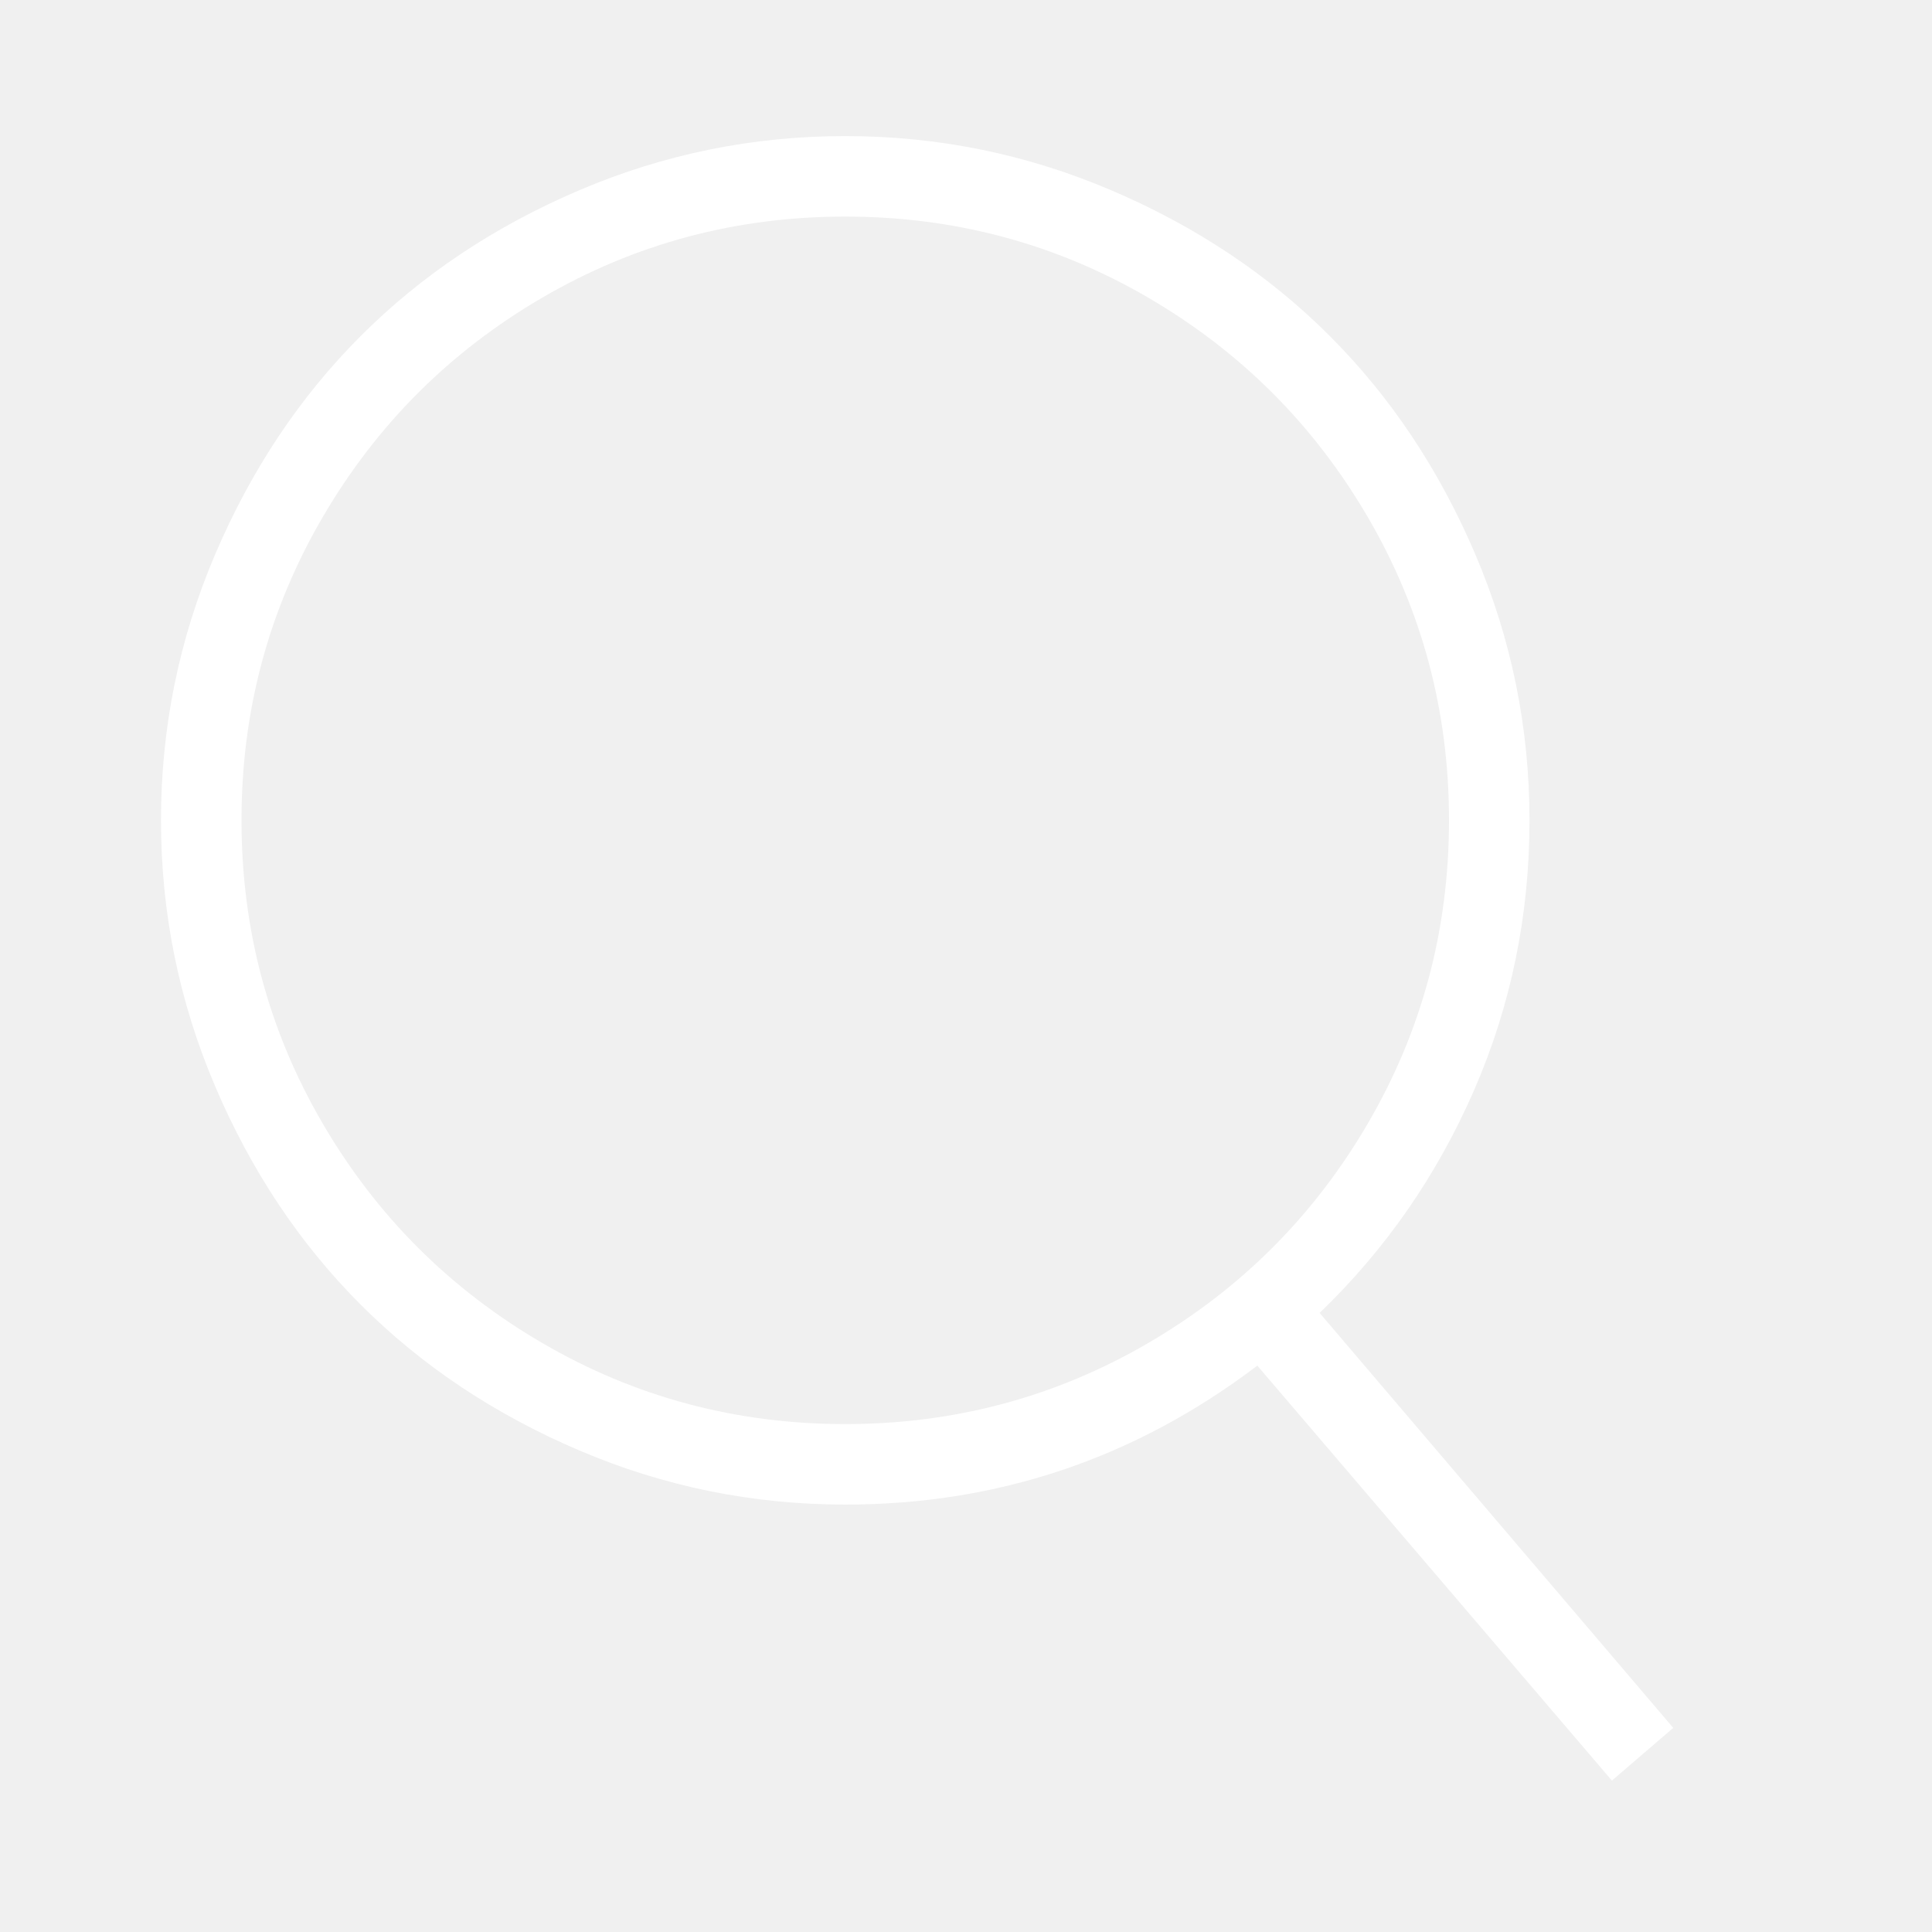
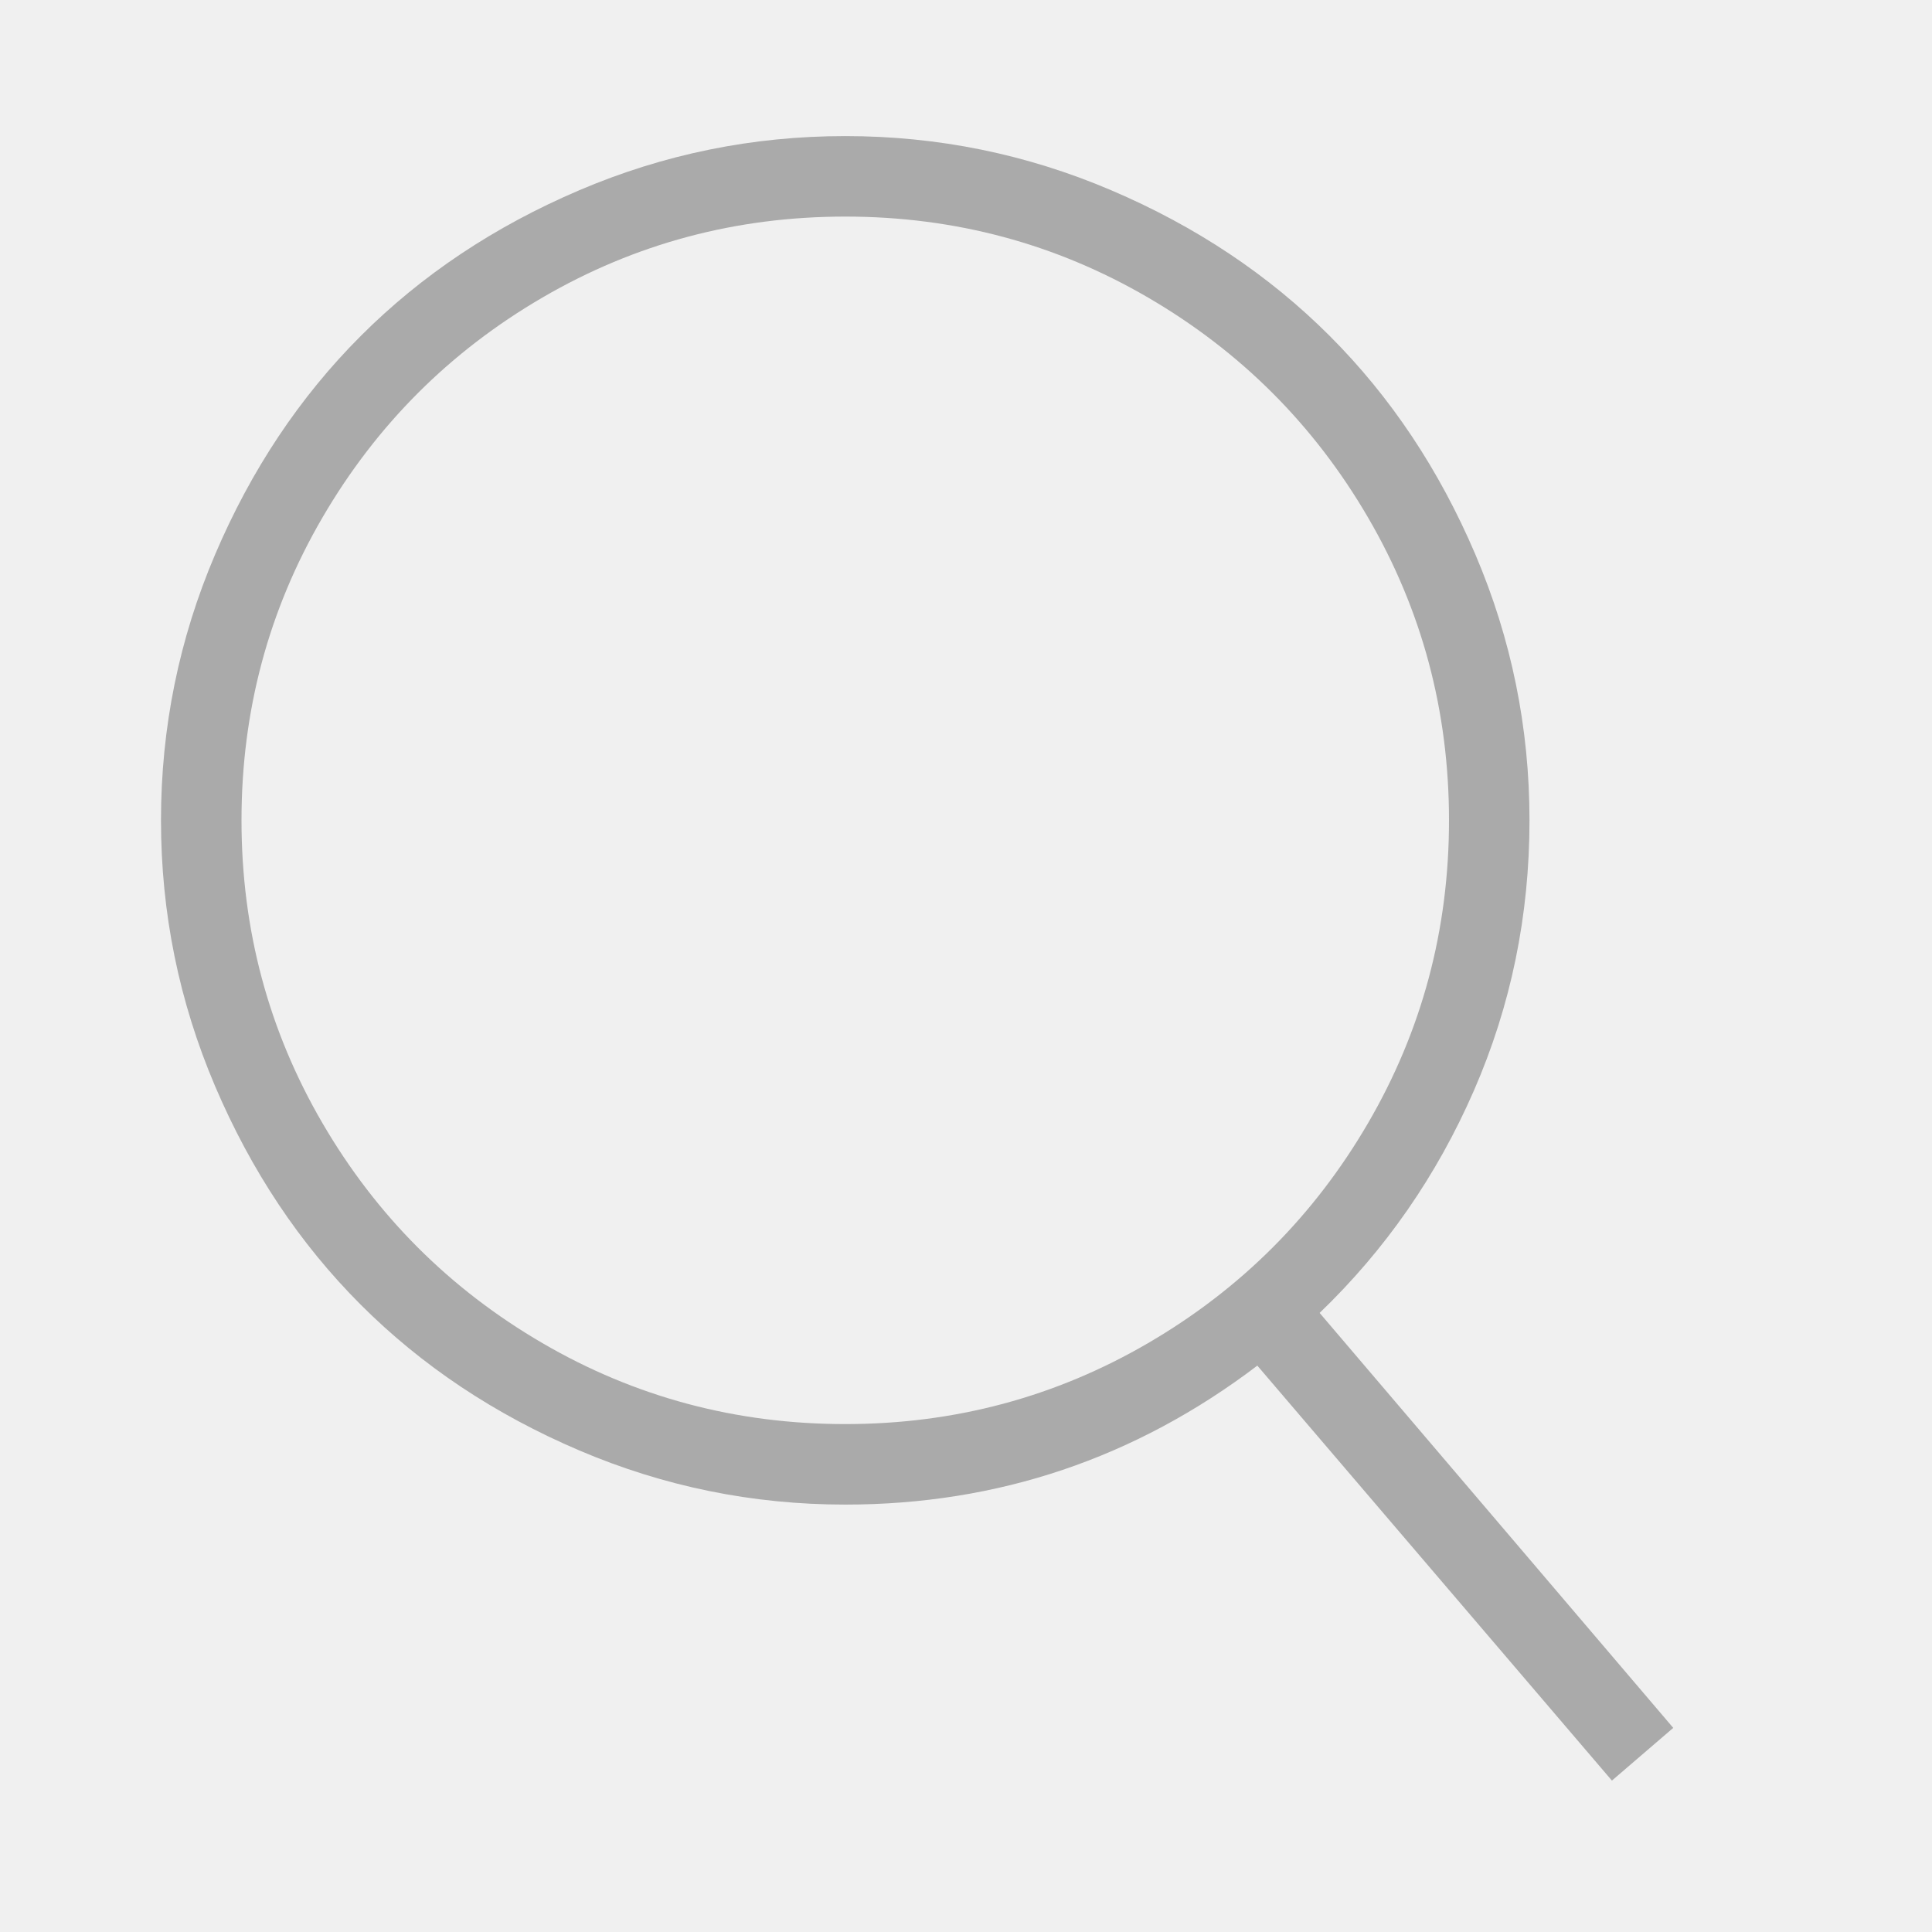
<svg xmlns="http://www.w3.org/2000/svg" viewBox="0 0 512 512">
-   <path d="M349.714 347.937l93.714 109.969-16.254 13.969-93.969-109.969q-48.508 36.825-109.207 36.825-36.826 0-70.476-14.349t-57.905-38.603-38.603-57.905-14.349-70.476 14.349-70.476 38.603-57.905 57.905-38.603 70.476-14.349 70.476 14.349 57.905 38.603 38.603 57.905 14.349 70.476q0 37.841-14.73 71.619t-40.889 58.921zM224 377.397q43.428 0 80.254-21.461t58.286-58.286 21.461-80.254-21.461-80.254-58.286-58.285-80.254-21.46-80.254 21.46-58.285 58.285-21.46 80.254 21.46 80.254 58.285 58.286 80.254 21.461z" fill="#ffffff" fill-rule="evenodd" />
+   <path d="M349.714 347.937l93.714 109.969-16.254 13.969-93.969-109.969q-48.508 36.825-109.207 36.825-36.826 0-70.476-14.349t-57.905-38.603-38.603-57.905-14.349-70.476 14.349-70.476 38.603-57.905 57.905-38.603 70.476-14.349 70.476 14.349 57.905 38.603 38.603 57.905 14.349 70.476q0 37.841-14.73 71.619t-40.889 58.921zM224 377.397q43.428 0 80.254-21.461t58.286-58.286 21.461-80.254-21.461-80.254-58.286-58.285-80.254-21.46-80.254 21.46-58.285 58.285-21.46 80.254 21.46 80.254 58.285 58.286 80.254 21.461z" fill="#aaaaaa" fill-rule="evenodd" />
</svg>
